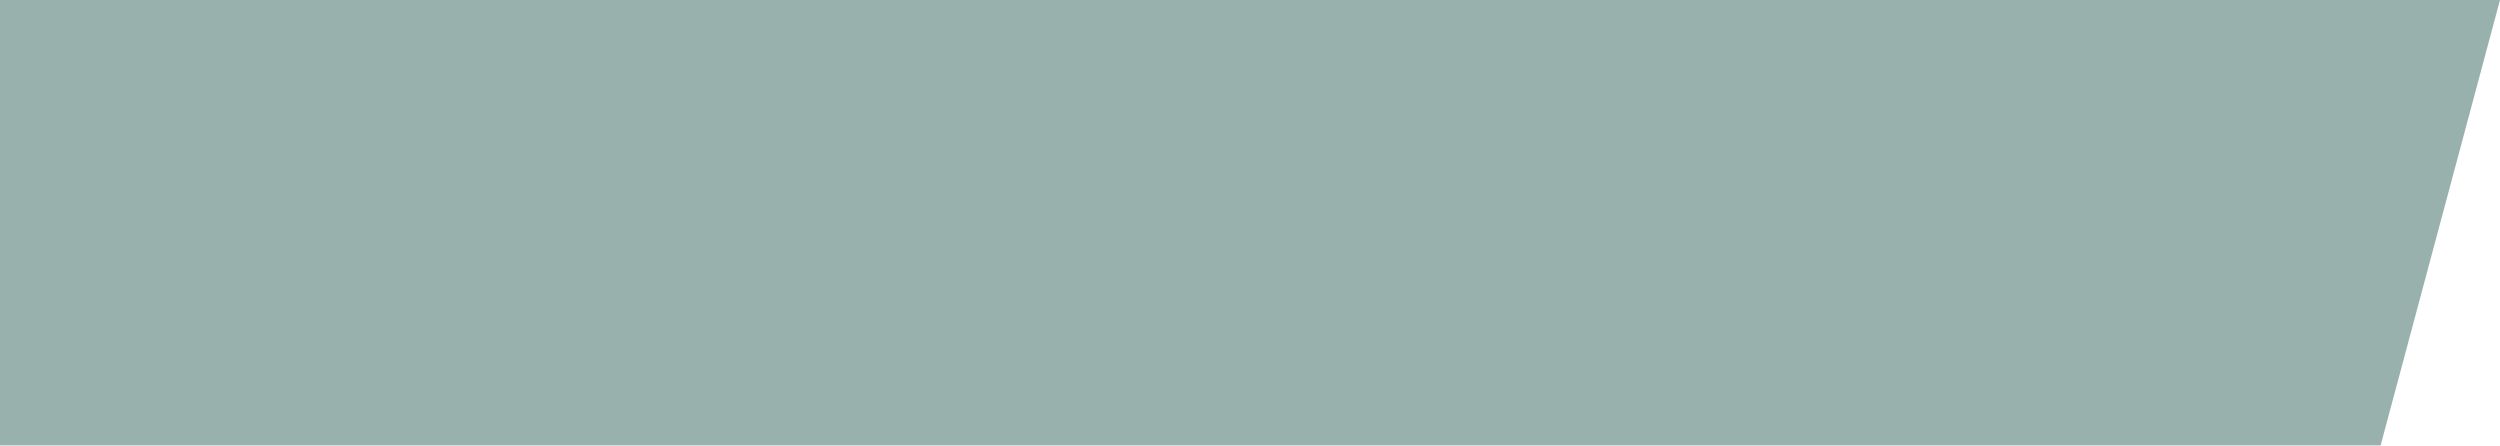
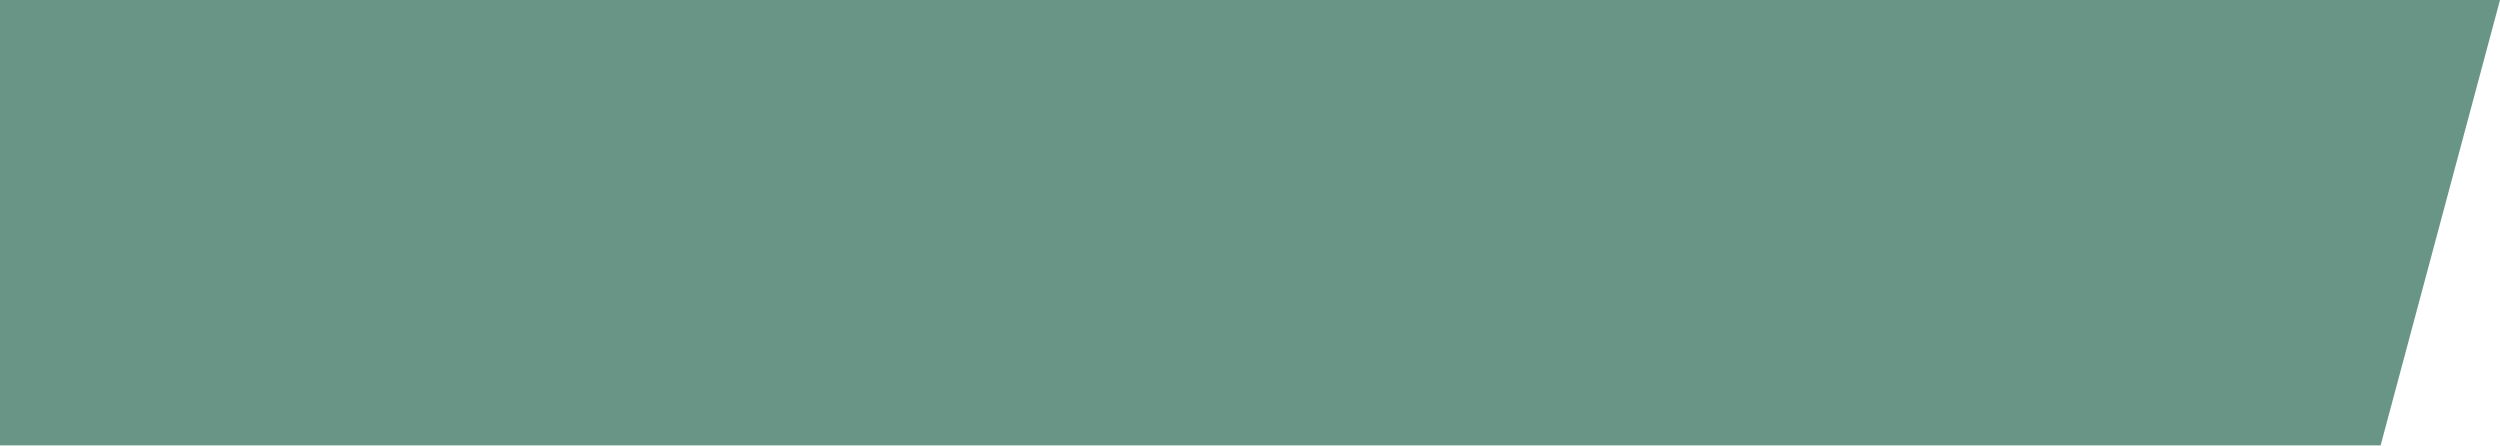
<svg xmlns="http://www.w3.org/2000/svg" version="1.1" id="Layer_1" x="0px" y="0px" viewBox="-51.667 37.725 81.667 14.55" enable-background="new -51.667 37.725 81.667 14.55" xml:space="preserve">
-   <polygon fill="#003D31" fill-opacity="0.4" points="30,37.725 26.1,52.275 -51.667,52.275 -51.667,37.725 " />
+   <polygon fill="#1a5d48" fill-opacity="0.65" points="30,37.725 26.1,52.275 -51.667,52.275 -51.667,37.725 " />
</svg>
